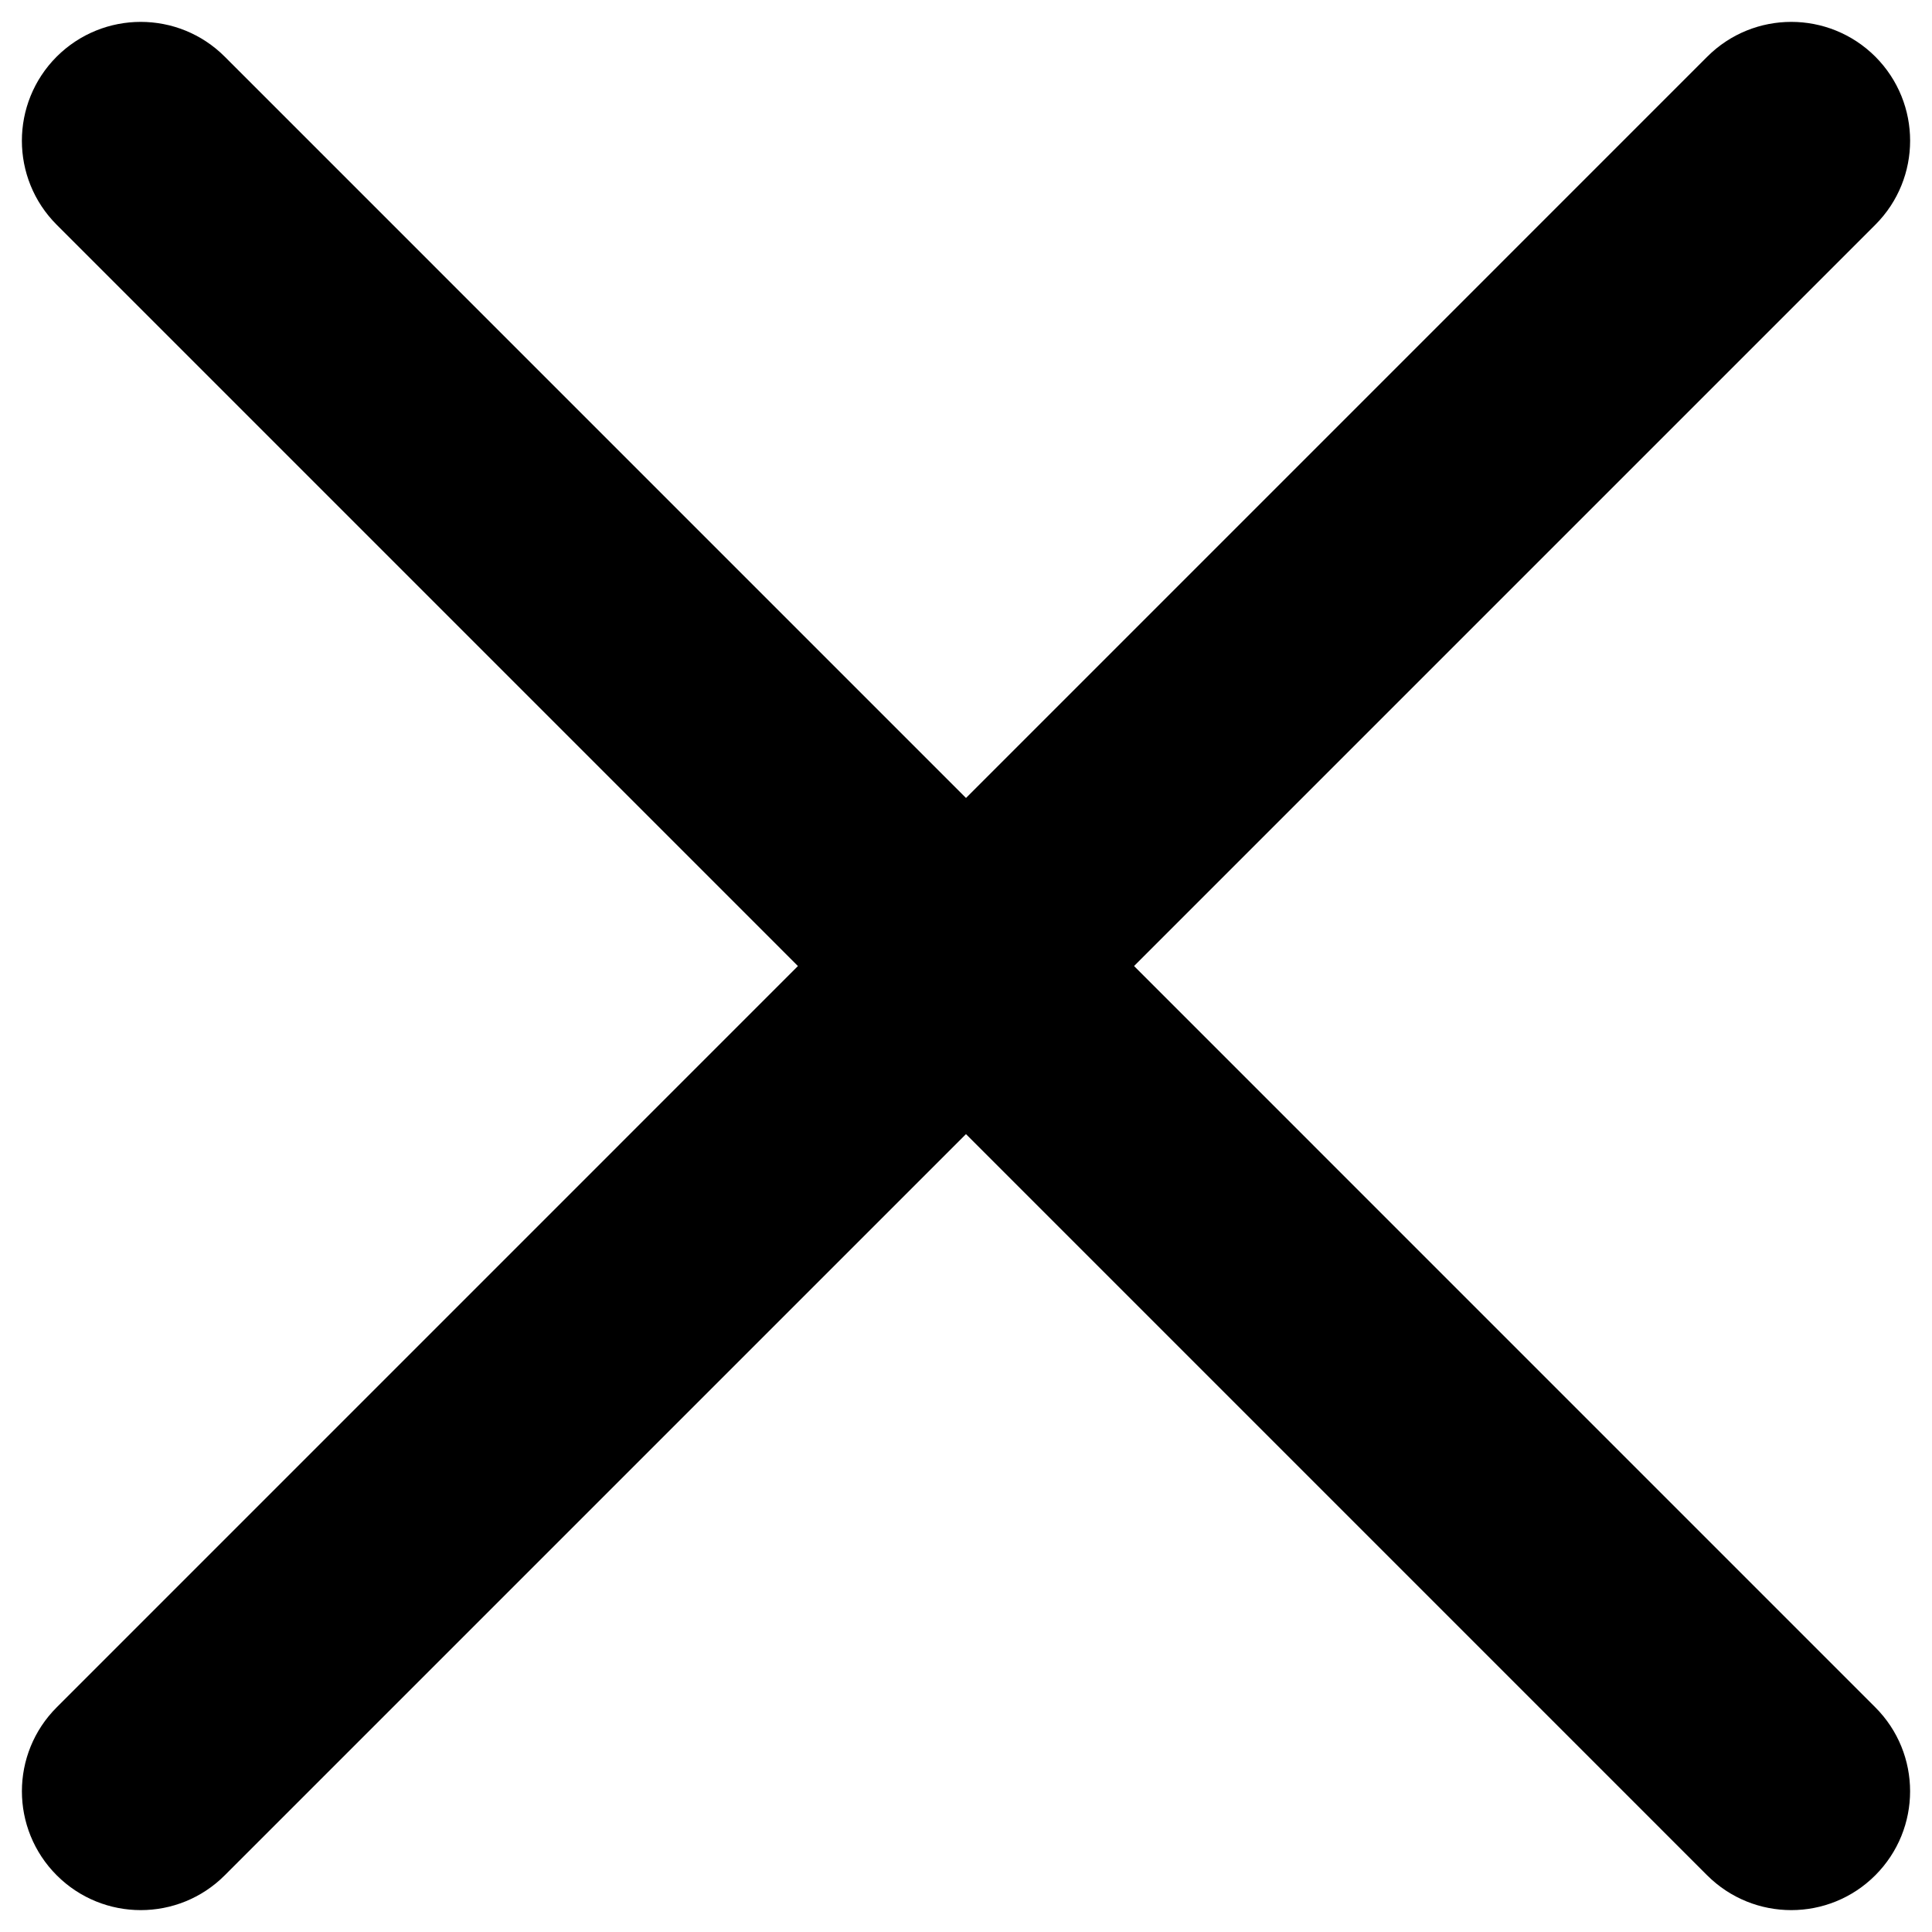
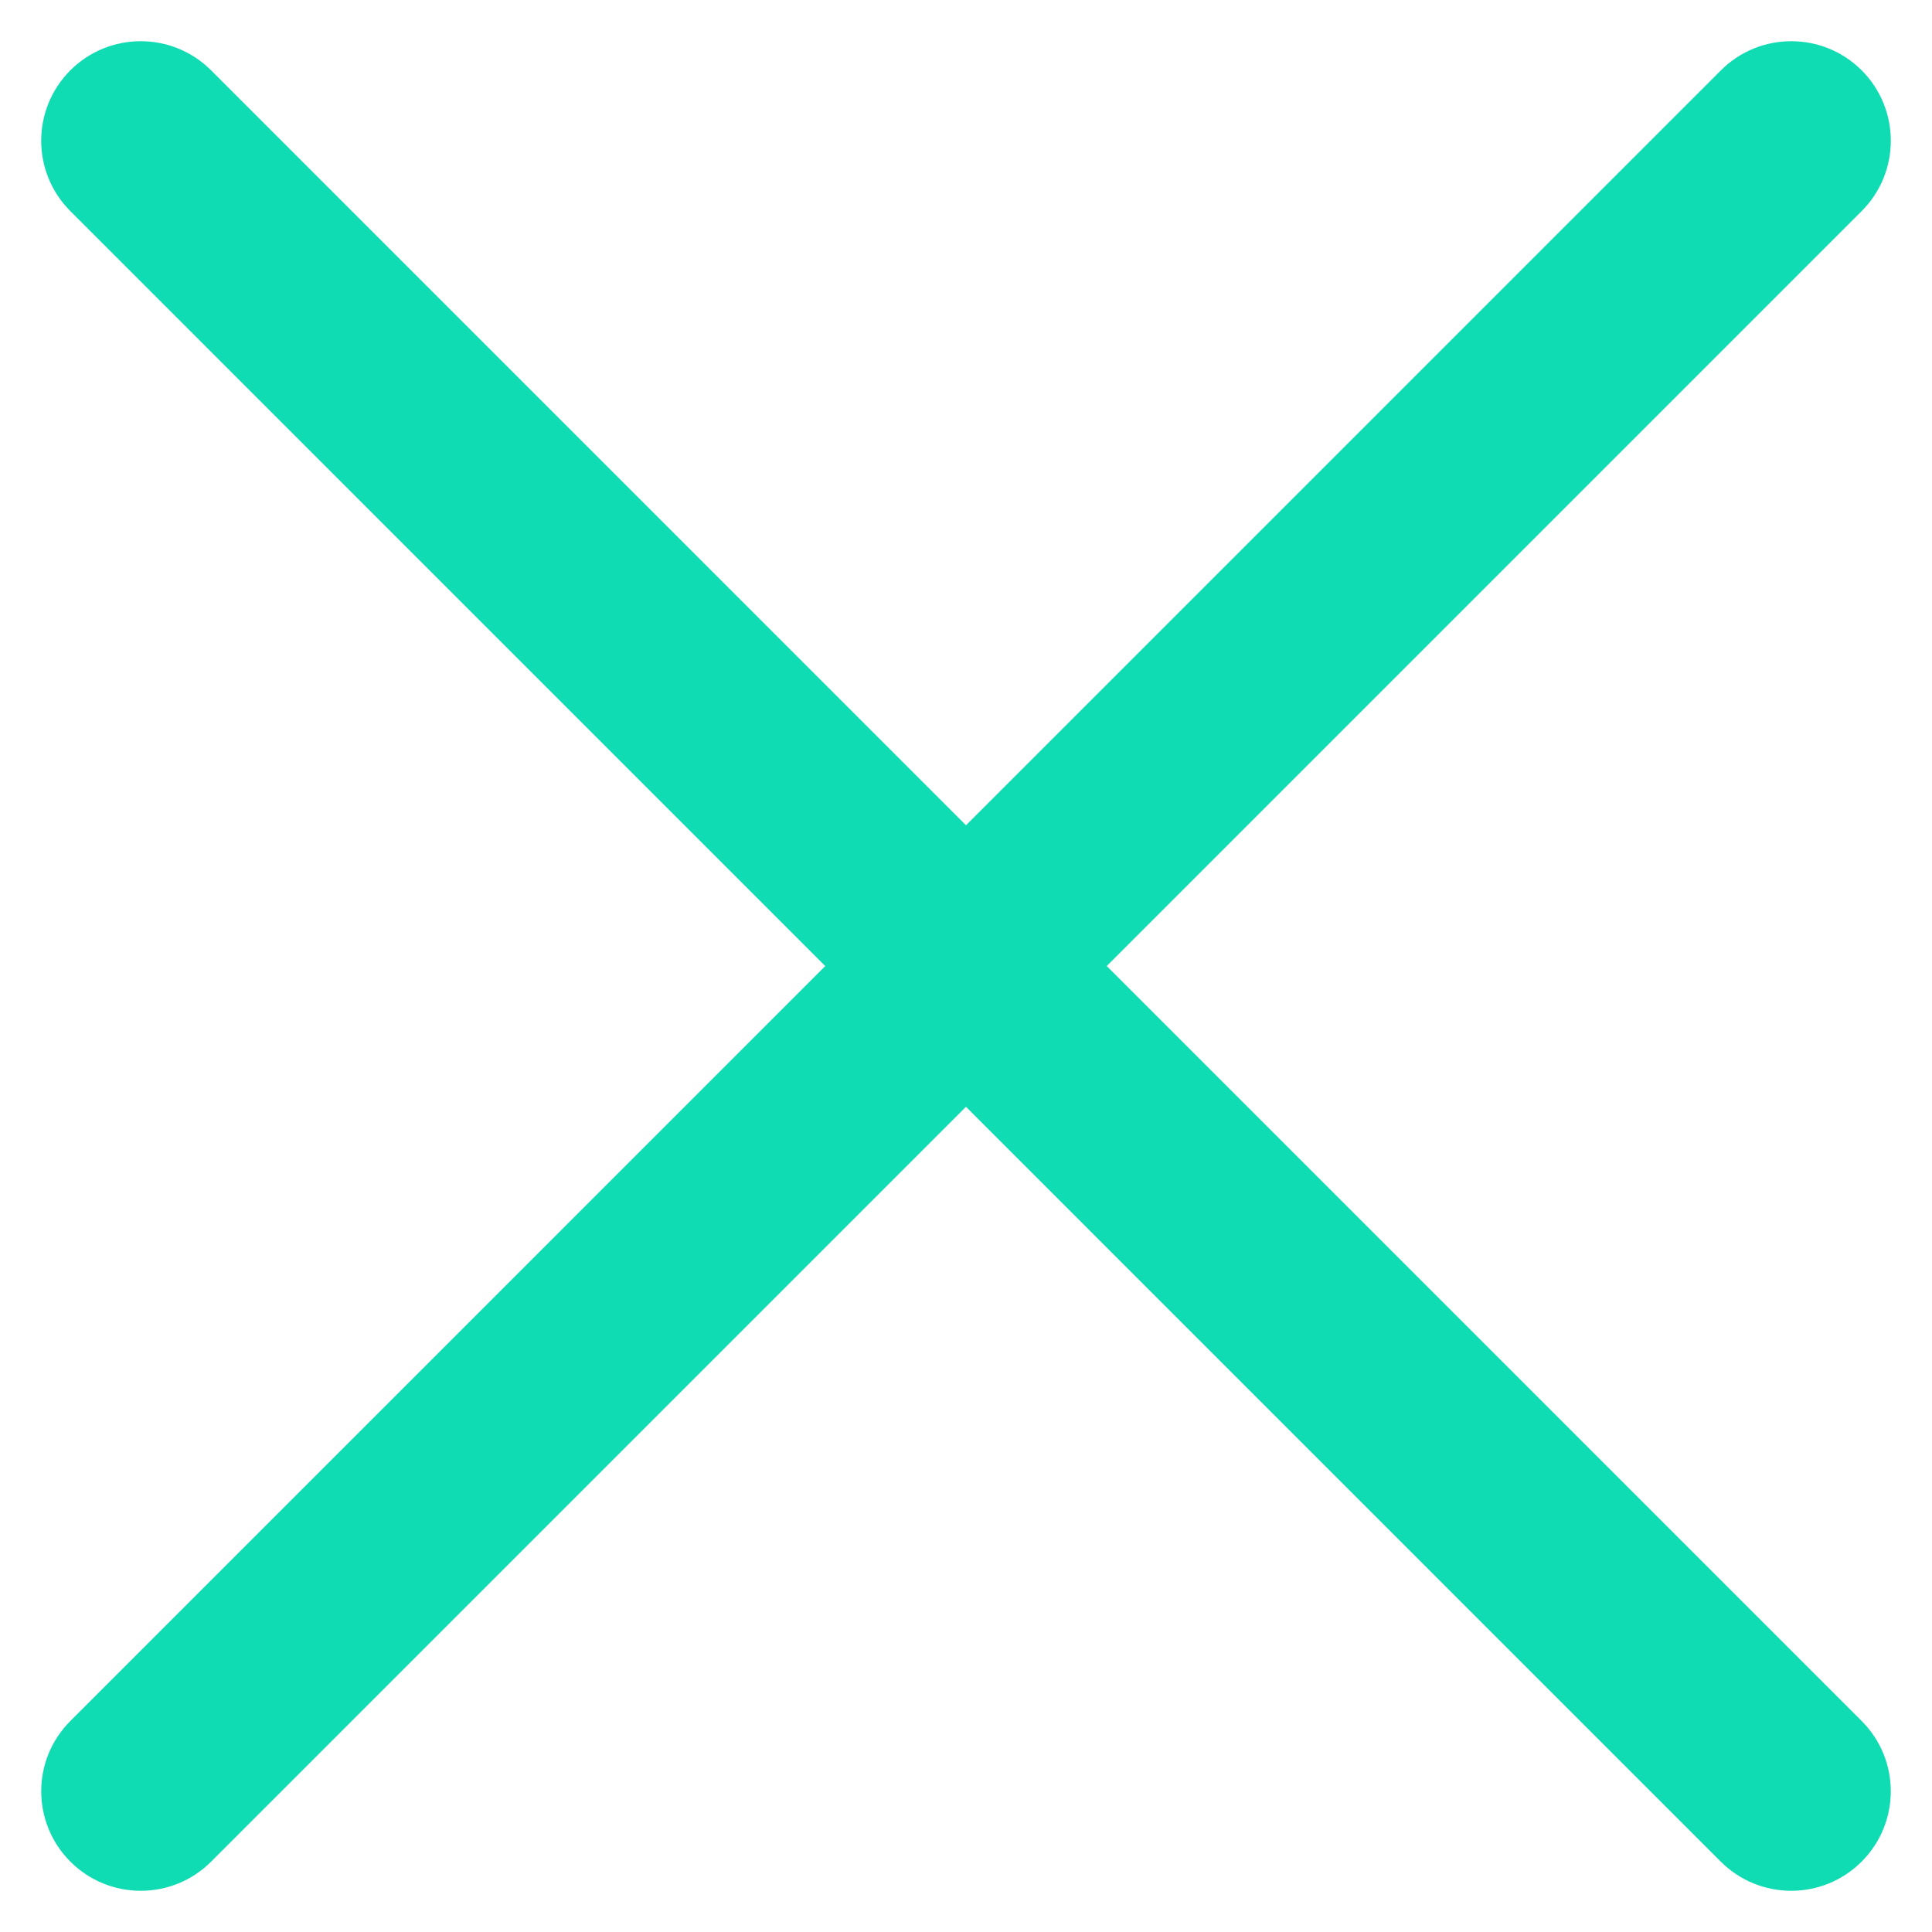
<svg xmlns="http://www.w3.org/2000/svg" width="20" height="20" viewBox="0 0 20 20" fill="none">
-   <path fill-rule="evenodd" clip-rule="evenodd" d="M19.271 19.272C18.869 19.674 18.217 19.674 17.814 19.272L0.728 2.185C0.326 1.783 0.326 1.131 0.728 0.728C1.131 0.326 1.783 0.326 2.185 0.728L19.271 17.815C19.674 18.217 19.674 18.869 19.271 19.272Z" fill="black" stroke="black" stroke-width="0.4" />
-   <path fill-rule="evenodd" clip-rule="evenodd" d="M0.729 19.272C1.131 19.674 1.783 19.674 2.185 19.272L19.272 2.185C19.674 1.783 19.674 1.131 19.272 0.728C18.869 0.326 18.217 0.326 17.815 0.728L0.729 17.815C0.326 18.217 0.326 18.869 0.729 19.272Z" fill="black" stroke="black" stroke-width="0.4" />
+   <path fill-rule="evenodd" clip-rule="evenodd" d="M19.271 19.272C18.869 19.674 18.217 19.674 17.814 19.272L0.728 2.185C0.326 1.783 0.326 1.131 0.728 0.728V0.728C1.131 0.326 1.783 0.326 2.185 0.728L19.271 17.815C19.674 18.217 19.674 18.869 19.271 19.272V19.272Z" fill="#10DCB3" />
+   <path fill-rule="evenodd" clip-rule="evenodd" d="M0.729 19.272C1.131 19.674 1.783 19.674 2.185 19.272L19.272 2.185C19.674 1.783 19.674 1.131 19.272 0.728V0.728C18.869 0.326 18.217 0.326 17.815 0.728L0.729 17.815C0.326 18.217 0.326 18.869 0.729 19.272V19.272Z" fill="#10DCB3" />
</svg>
